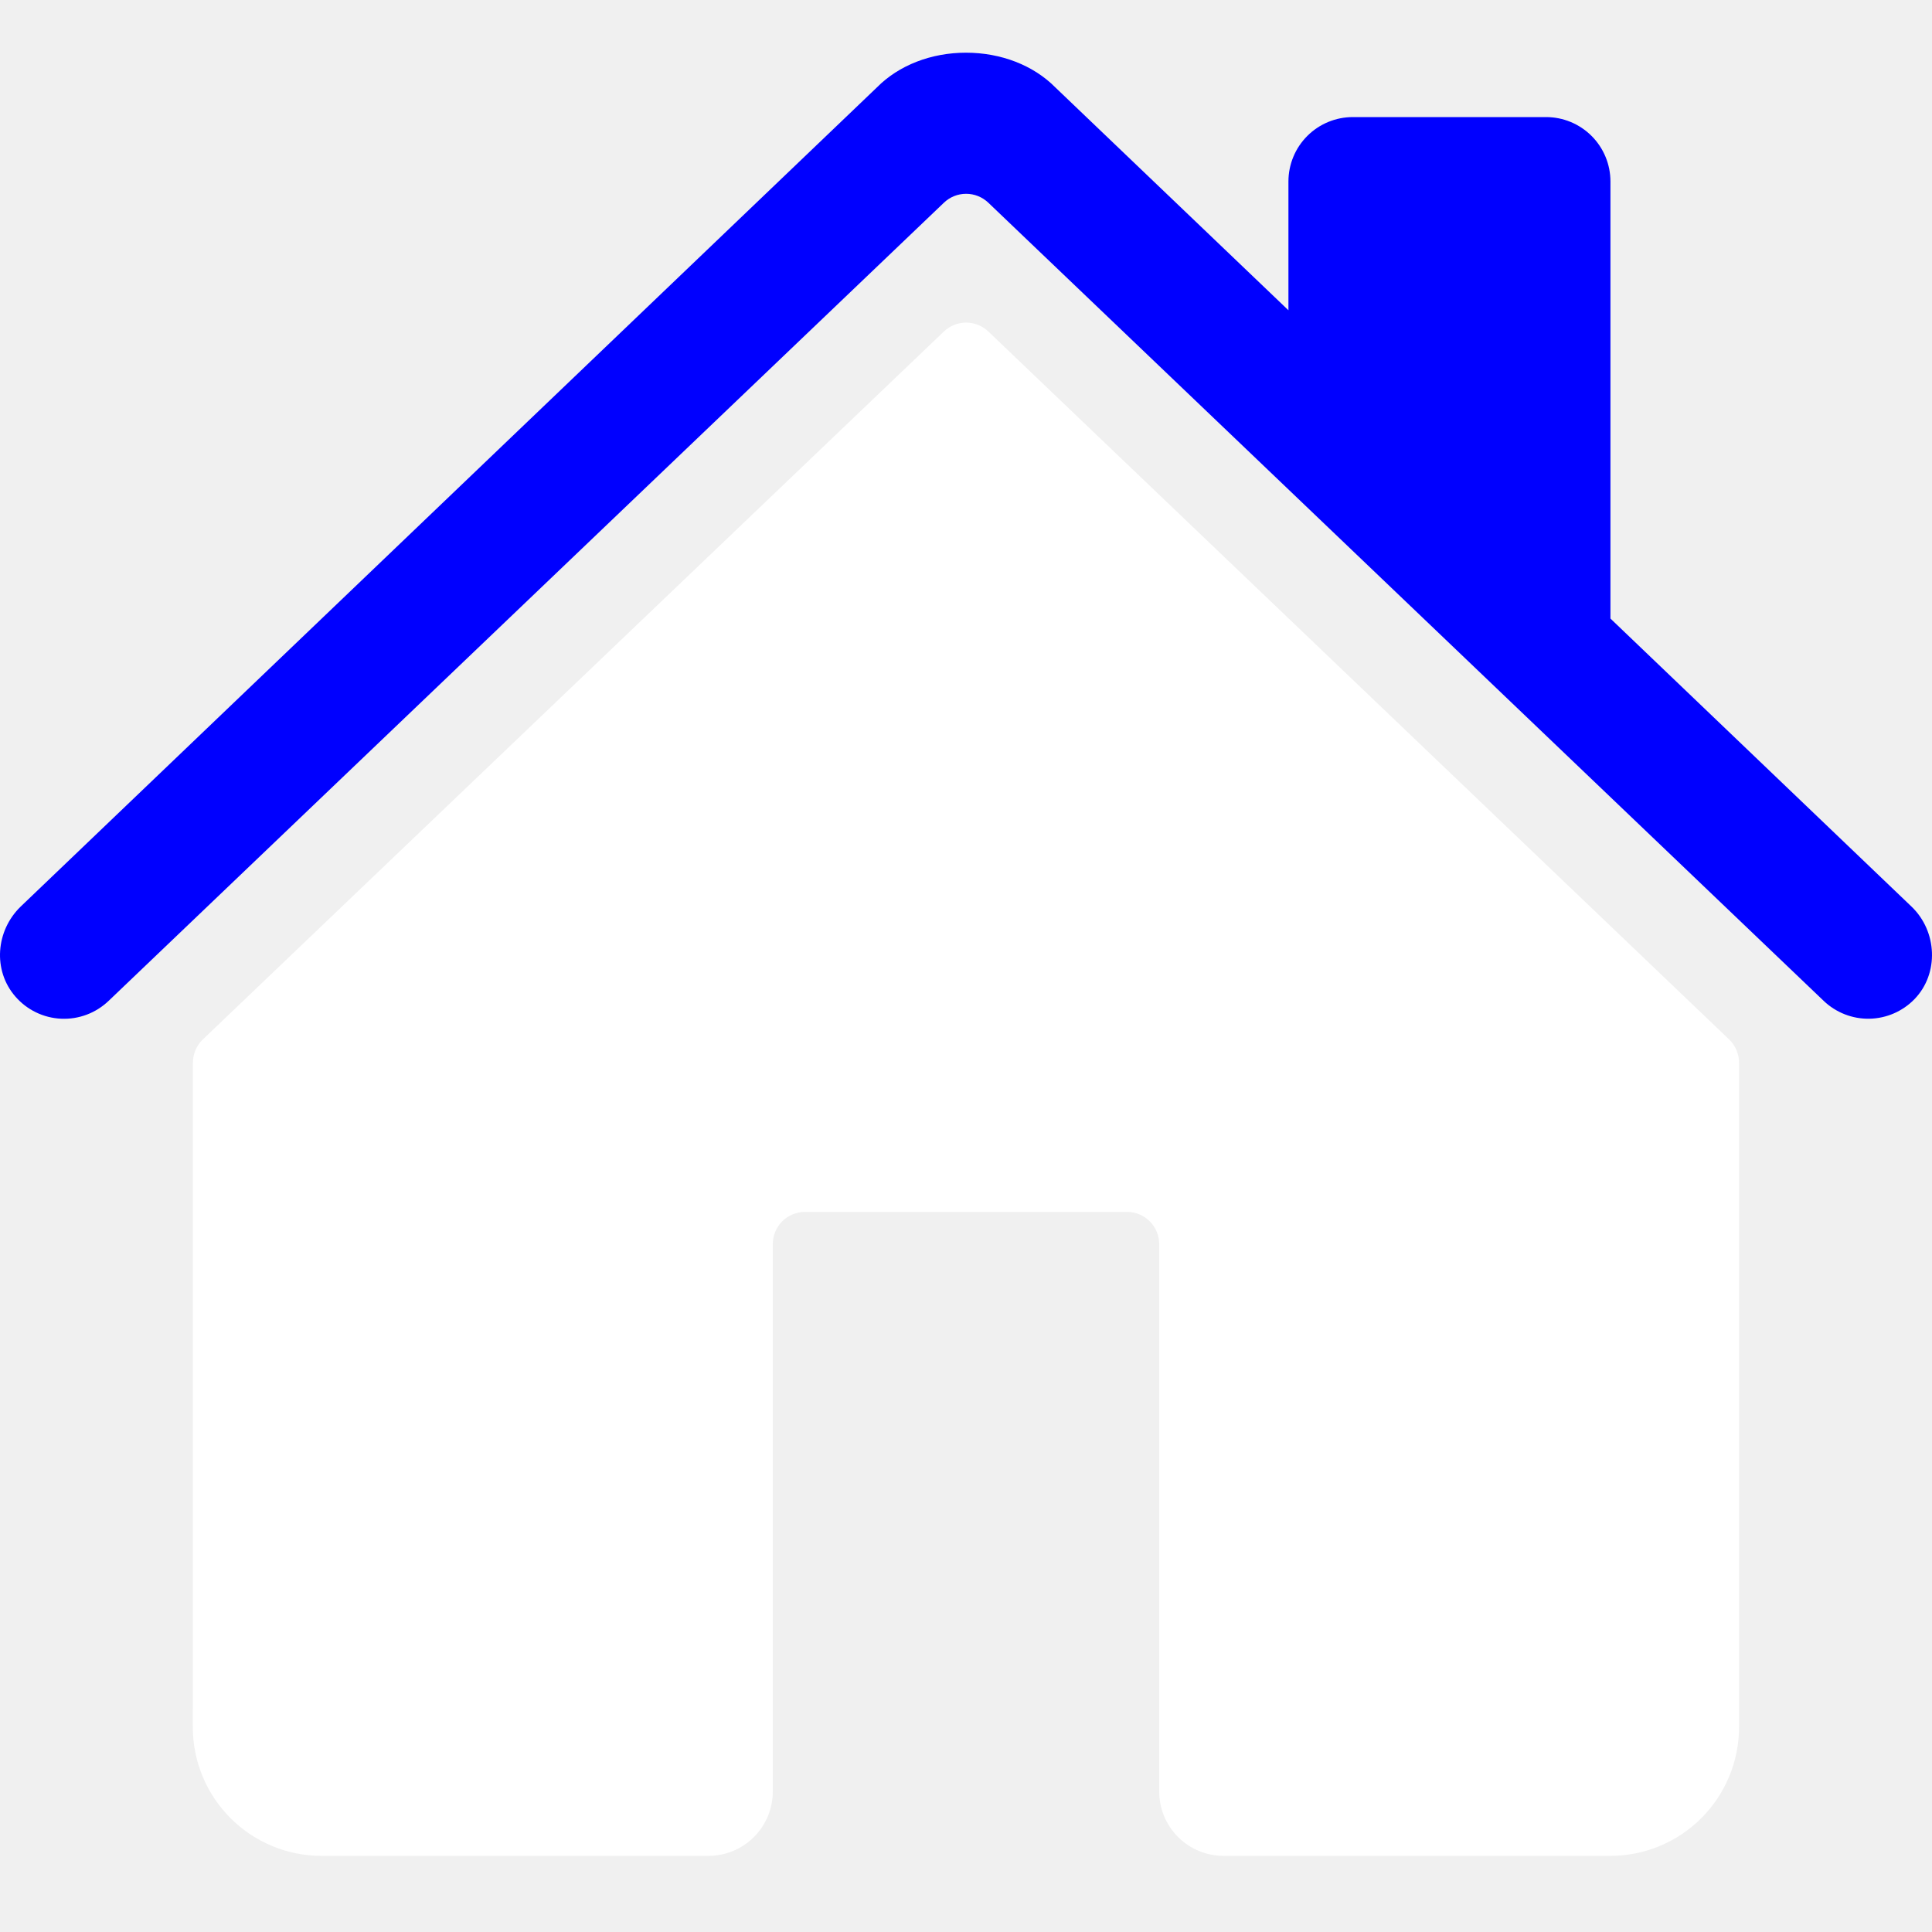
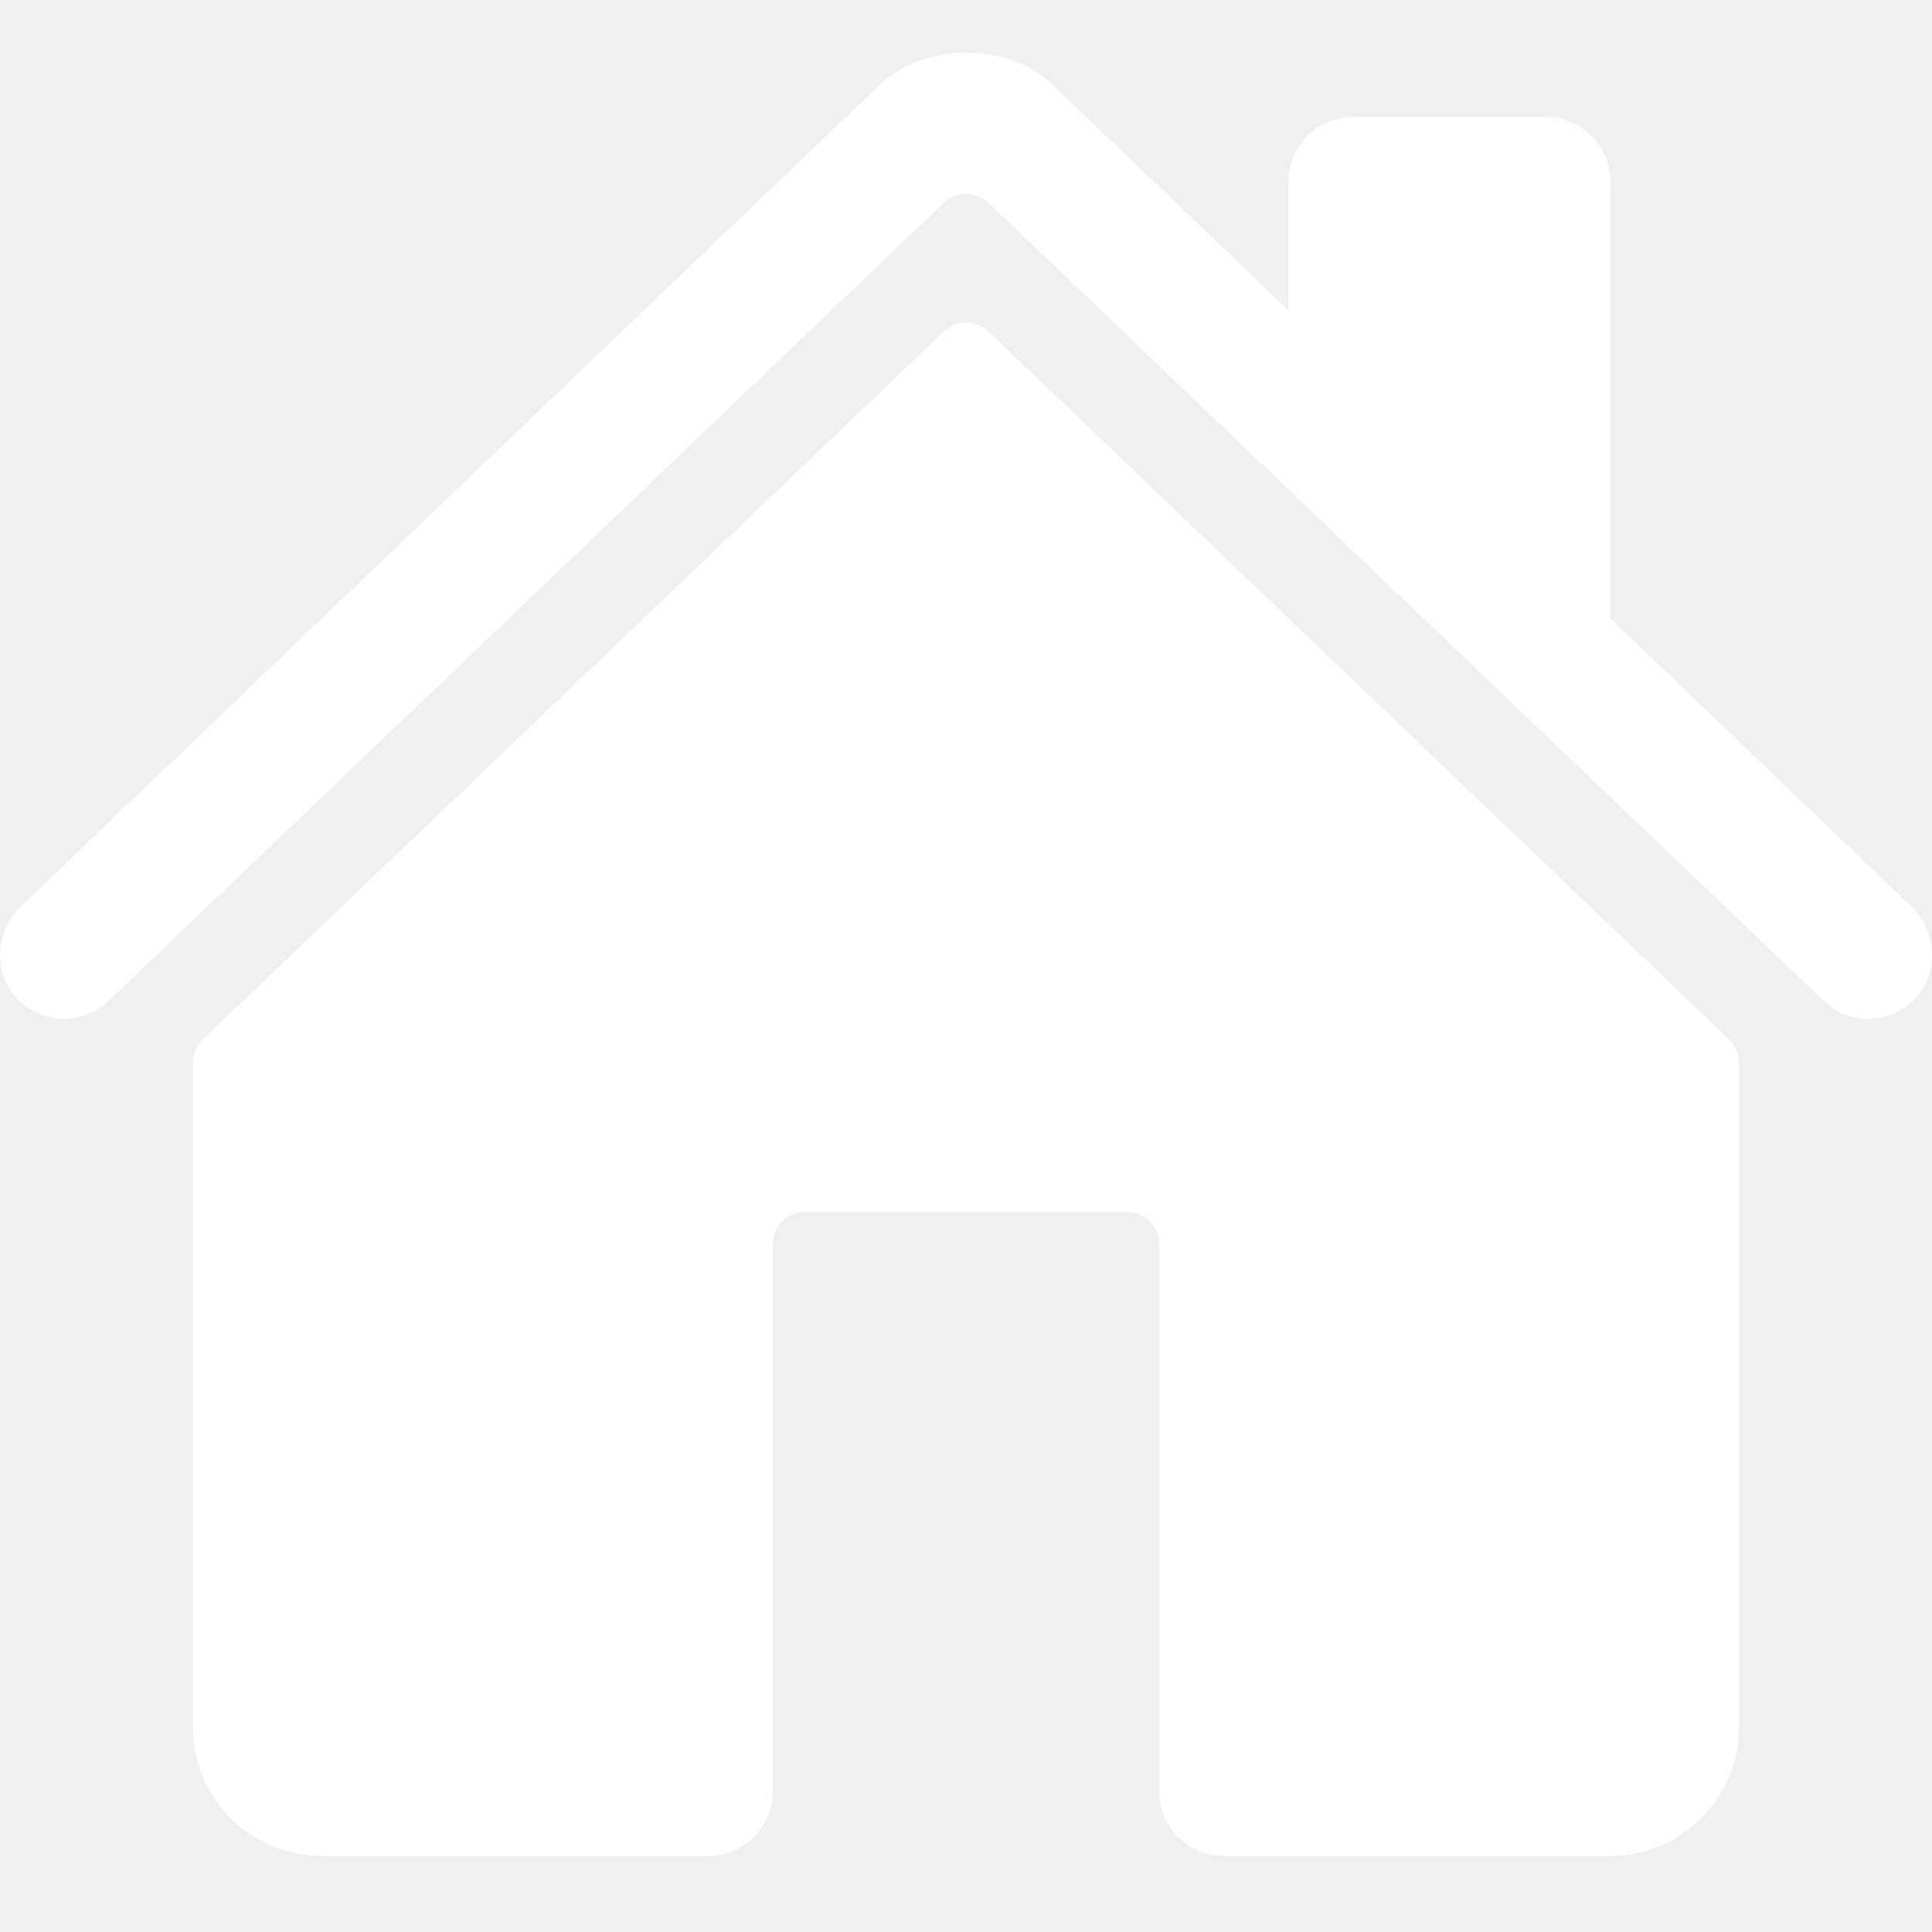
<svg xmlns="http://www.w3.org/2000/svg" width="39" height="39" viewBox="0 0 55 52" fill="none">
  <path d="M28.137 7.938C27.966 7.775 27.739 7.684 27.503 7.684C27.267 7.684 27.04 7.775 26.87 7.938L5.775 28.09C5.685 28.176 5.614 28.279 5.566 28.393C5.517 28.507 5.492 28.63 5.492 28.753L5.489 47.667C5.489 48.639 5.875 49.572 6.563 50.259C7.25 50.947 8.183 51.333 9.155 51.333H20.167C20.653 51.333 21.119 51.14 21.463 50.796C21.807 50.452 22 49.986 22 49.5V33.917C22 33.673 22.097 33.44 22.268 33.268C22.44 33.096 22.674 33 22.917 33H32.083C32.326 33 32.56 33.096 32.731 33.268C32.903 33.44 33 33.673 33 33.917V49.5C33 49.986 33.193 50.452 33.537 50.796C33.881 51.14 34.347 51.333 34.833 51.333H45.84C46.813 51.333 47.745 50.947 48.433 50.259C49.12 49.572 49.507 48.639 49.507 47.667V28.753C49.507 28.63 49.482 28.507 49.433 28.393C49.385 28.279 49.313 28.176 49.224 28.09L28.137 7.938Z" fill="white" />
-   <path d="M54.417 24.309L45.846 16.109V3.667C45.846 3.18 45.653 2.714 45.309 2.37C44.965 2.026 44.499 1.833 44.013 1.833H38.513C38.026 1.833 37.56 2.026 37.216 2.37C36.872 2.714 36.679 3.18 36.679 3.667V7.333L30.043 0.988C29.422 0.36 28.498 0 27.5 0C26.505 0 25.584 0.36 24.963 0.989L0.591 24.306C-0.121 24.994 -0.211 26.125 0.438 26.87C0.601 27.058 0.8 27.211 1.024 27.319C1.248 27.428 1.491 27.489 1.74 27.501C1.988 27.512 2.236 27.473 2.469 27.385C2.702 27.298 2.914 27.163 3.094 26.991L26.87 4.272C27.04 4.108 27.267 4.017 27.503 4.017C27.739 4.017 27.966 4.108 28.137 4.272L51.915 26.991C52.266 27.327 52.735 27.51 53.22 27.501C53.705 27.491 54.167 27.29 54.504 26.941C55.207 26.212 55.149 25.009 54.417 24.309Z" fill="blue" />
+   <path d="M54.417 24.309L45.846 16.109V3.667C45.846 3.18 45.653 2.714 45.309 2.37C44.965 2.026 44.499 1.833 44.013 1.833H38.513C38.026 1.833 37.56 2.026 37.216 2.37C36.872 2.714 36.679 3.18 36.679 3.667V7.333L30.043 0.988C29.422 0.36 28.498 0 27.5 0C26.505 0 25.584 0.36 24.963 0.989L0.591 24.306C-0.121 24.994 -0.211 26.125 0.438 26.87C0.601 27.058 0.8 27.211 1.024 27.319C1.248 27.428 1.491 27.489 1.74 27.501C1.988 27.512 2.236 27.473 2.469 27.385C2.702 27.298 2.914 27.163 3.094 26.991L26.87 4.272C27.04 4.108 27.267 4.017 27.503 4.017C27.739 4.017 27.966 4.108 28.137 4.272L51.915 26.991C52.266 27.327 52.735 27.51 53.22 27.501C53.705 27.491 54.167 27.29 54.504 26.941C55.207 26.212 55.149 25.009 54.417 24.309Z" fill="white" />
</svg>
